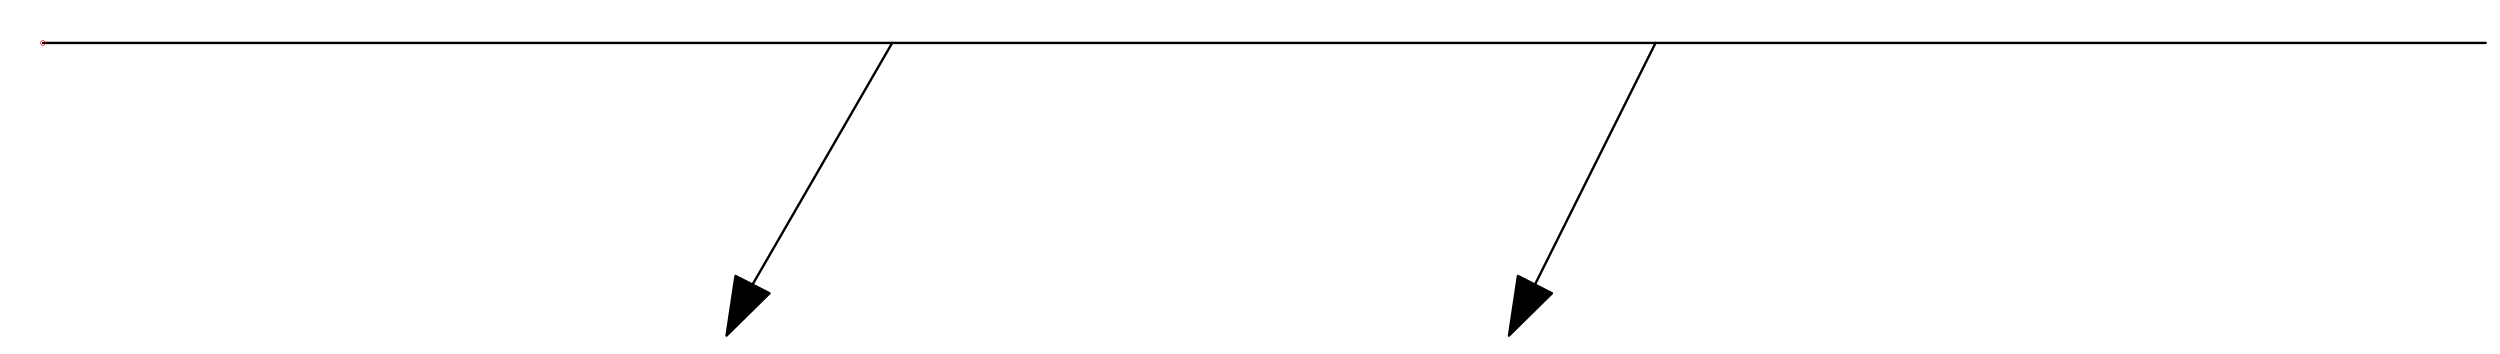
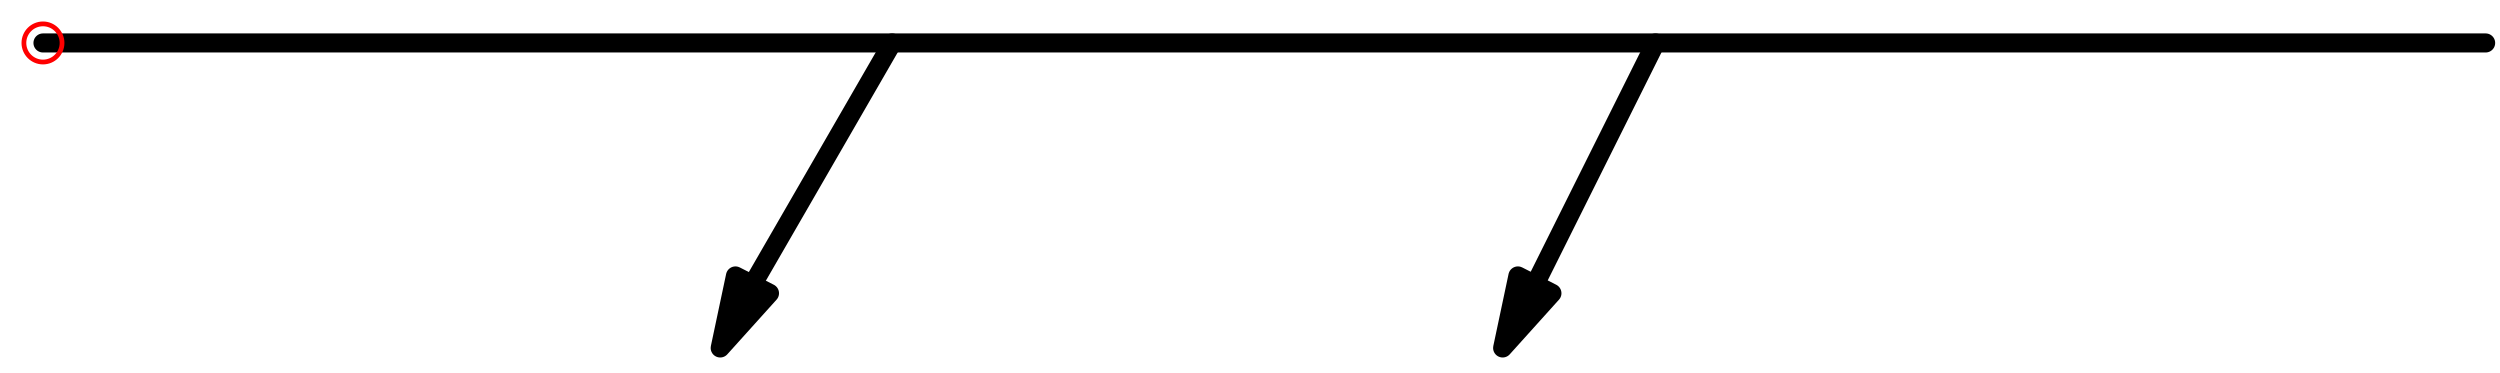
- <svg xmlns="http://www.w3.org/2000/svg" version="1.1" width="1109.05mm" height="156.621mm" viewBox="-4.5 -4.5 262 37">
-   <defs />
+ <svg xmlns="http://www.w3.org/2000/svg" version="1.1" width="138.71mm" height="20.648mm" viewBox="-0.563 -0.563 32.769 4.878">
+   <defs vector-effect="non-scaling-stroke" />
  <g>
    <g id="cell-ewsutPw9BaokYN975lkf-25" layer="Symbol">
-       <path d="M158.144 26.235L153.638 30.673 154.58 24.419Z" fill="#000000" stroke="rgb(0, 0, 0)" stroke-miterlimit="10" pointer-events="all" stroke-width="0.25" stroke-linecap="round" stroke-linejoin="round" />
+       <path d="M19.779 3.281L19.133 3.998 19.333 3.054Z" fill="#000000" stroke="rgb(0, 0, 0)" stroke-miterlimit="10" pointer-events="all" stroke-width="0.25" stroke-linecap="round" stroke-linejoin="round" />
    </g>
    <g id="cell-xpi5squLoMavZ5T9OxVg-3" layer="Symbol">
-       <path d="M169 0L156.36 25.33" fill="none" stroke="rgb(0, 0, 0)" stroke-miterlimit="10" pointer-events="stroke" stroke-width="0.25" stroke-linecap="round" stroke-linejoin="round" />
+       <path d="M21.137 0L19.557 3.167" fill="none" stroke="rgb(0, 0, 0)" stroke-miterlimit="10" pointer-events="stroke" stroke-width="0.25" stroke-linecap="round" stroke-linejoin="round" />
    </g>
    <g id="cell-2XPRs1Sfonoif-OCFhoK-3" layer="Symbol">
-       <path d="M76.144 26.235L71.638 30.673 72.58 24.419Z" fill="#000000" stroke="rgb(0, 0, 0)" stroke-miterlimit="10" pointer-events="all" stroke-width="0.25" stroke-linecap="round" stroke-linejoin="round" />
+       <path d="M9.523 3.281L8.877 3.998 9.077 3.054Z" fill="#000000" stroke="rgb(0, 0, 0)" stroke-miterlimit="10" pointer-events="all" stroke-width="0.25" stroke-linecap="round" stroke-linejoin="round" />
    </g>
    <g id="cell-2XPRs1Sfonoif-OCFhoK-2" layer="Symbol">
-       <path d="M89 0L74.36 25.33" fill="none" stroke="rgb(0, 0, 0)" stroke-miterlimit="10" pointer-events="stroke" stroke-width="0.25" stroke-linecap="round" stroke-linejoin="round" />
+       <path d="M11.131 0L9.302 3.167" fill="none" stroke="rgb(0, 0, 0)" stroke-miterlimit="10" pointer-events="stroke" stroke-width="0.25" stroke-linecap="round" stroke-linejoin="round" />
    </g>
    <g id="cell-xpi5squLoMavZ5T9OxVg-0" layer="Symbol">
-       <path d="M0 0L256 0" fill="none" stroke="rgb(0, 0, 0)" stroke-miterlimit="10" pointer-events="stroke" stroke-width="0.25" stroke-linecap="round" stroke-linejoin="round" />
+       <path d="M0 0L32.018 0" fill="none" stroke="rgb(0, 0, 0)" stroke-miterlimit="10" pointer-events="stroke" stroke-width="0.25" stroke-linecap="round" stroke-linejoin="round" />
    </g>
    <g id="cell-2vd_WDEaPEVIG9Tk2RO--0" content="&lt;object label=&quot;origo&quot;/&gt;" data-label="origo" layer="Origo">
      <ellipse cx="0" cy="0" rx="0.25" ry="0.25" fill="none" stroke="#ff0000" vector-effect="non-scaling-stroke" />
    </g>
  </g>
</svg>
